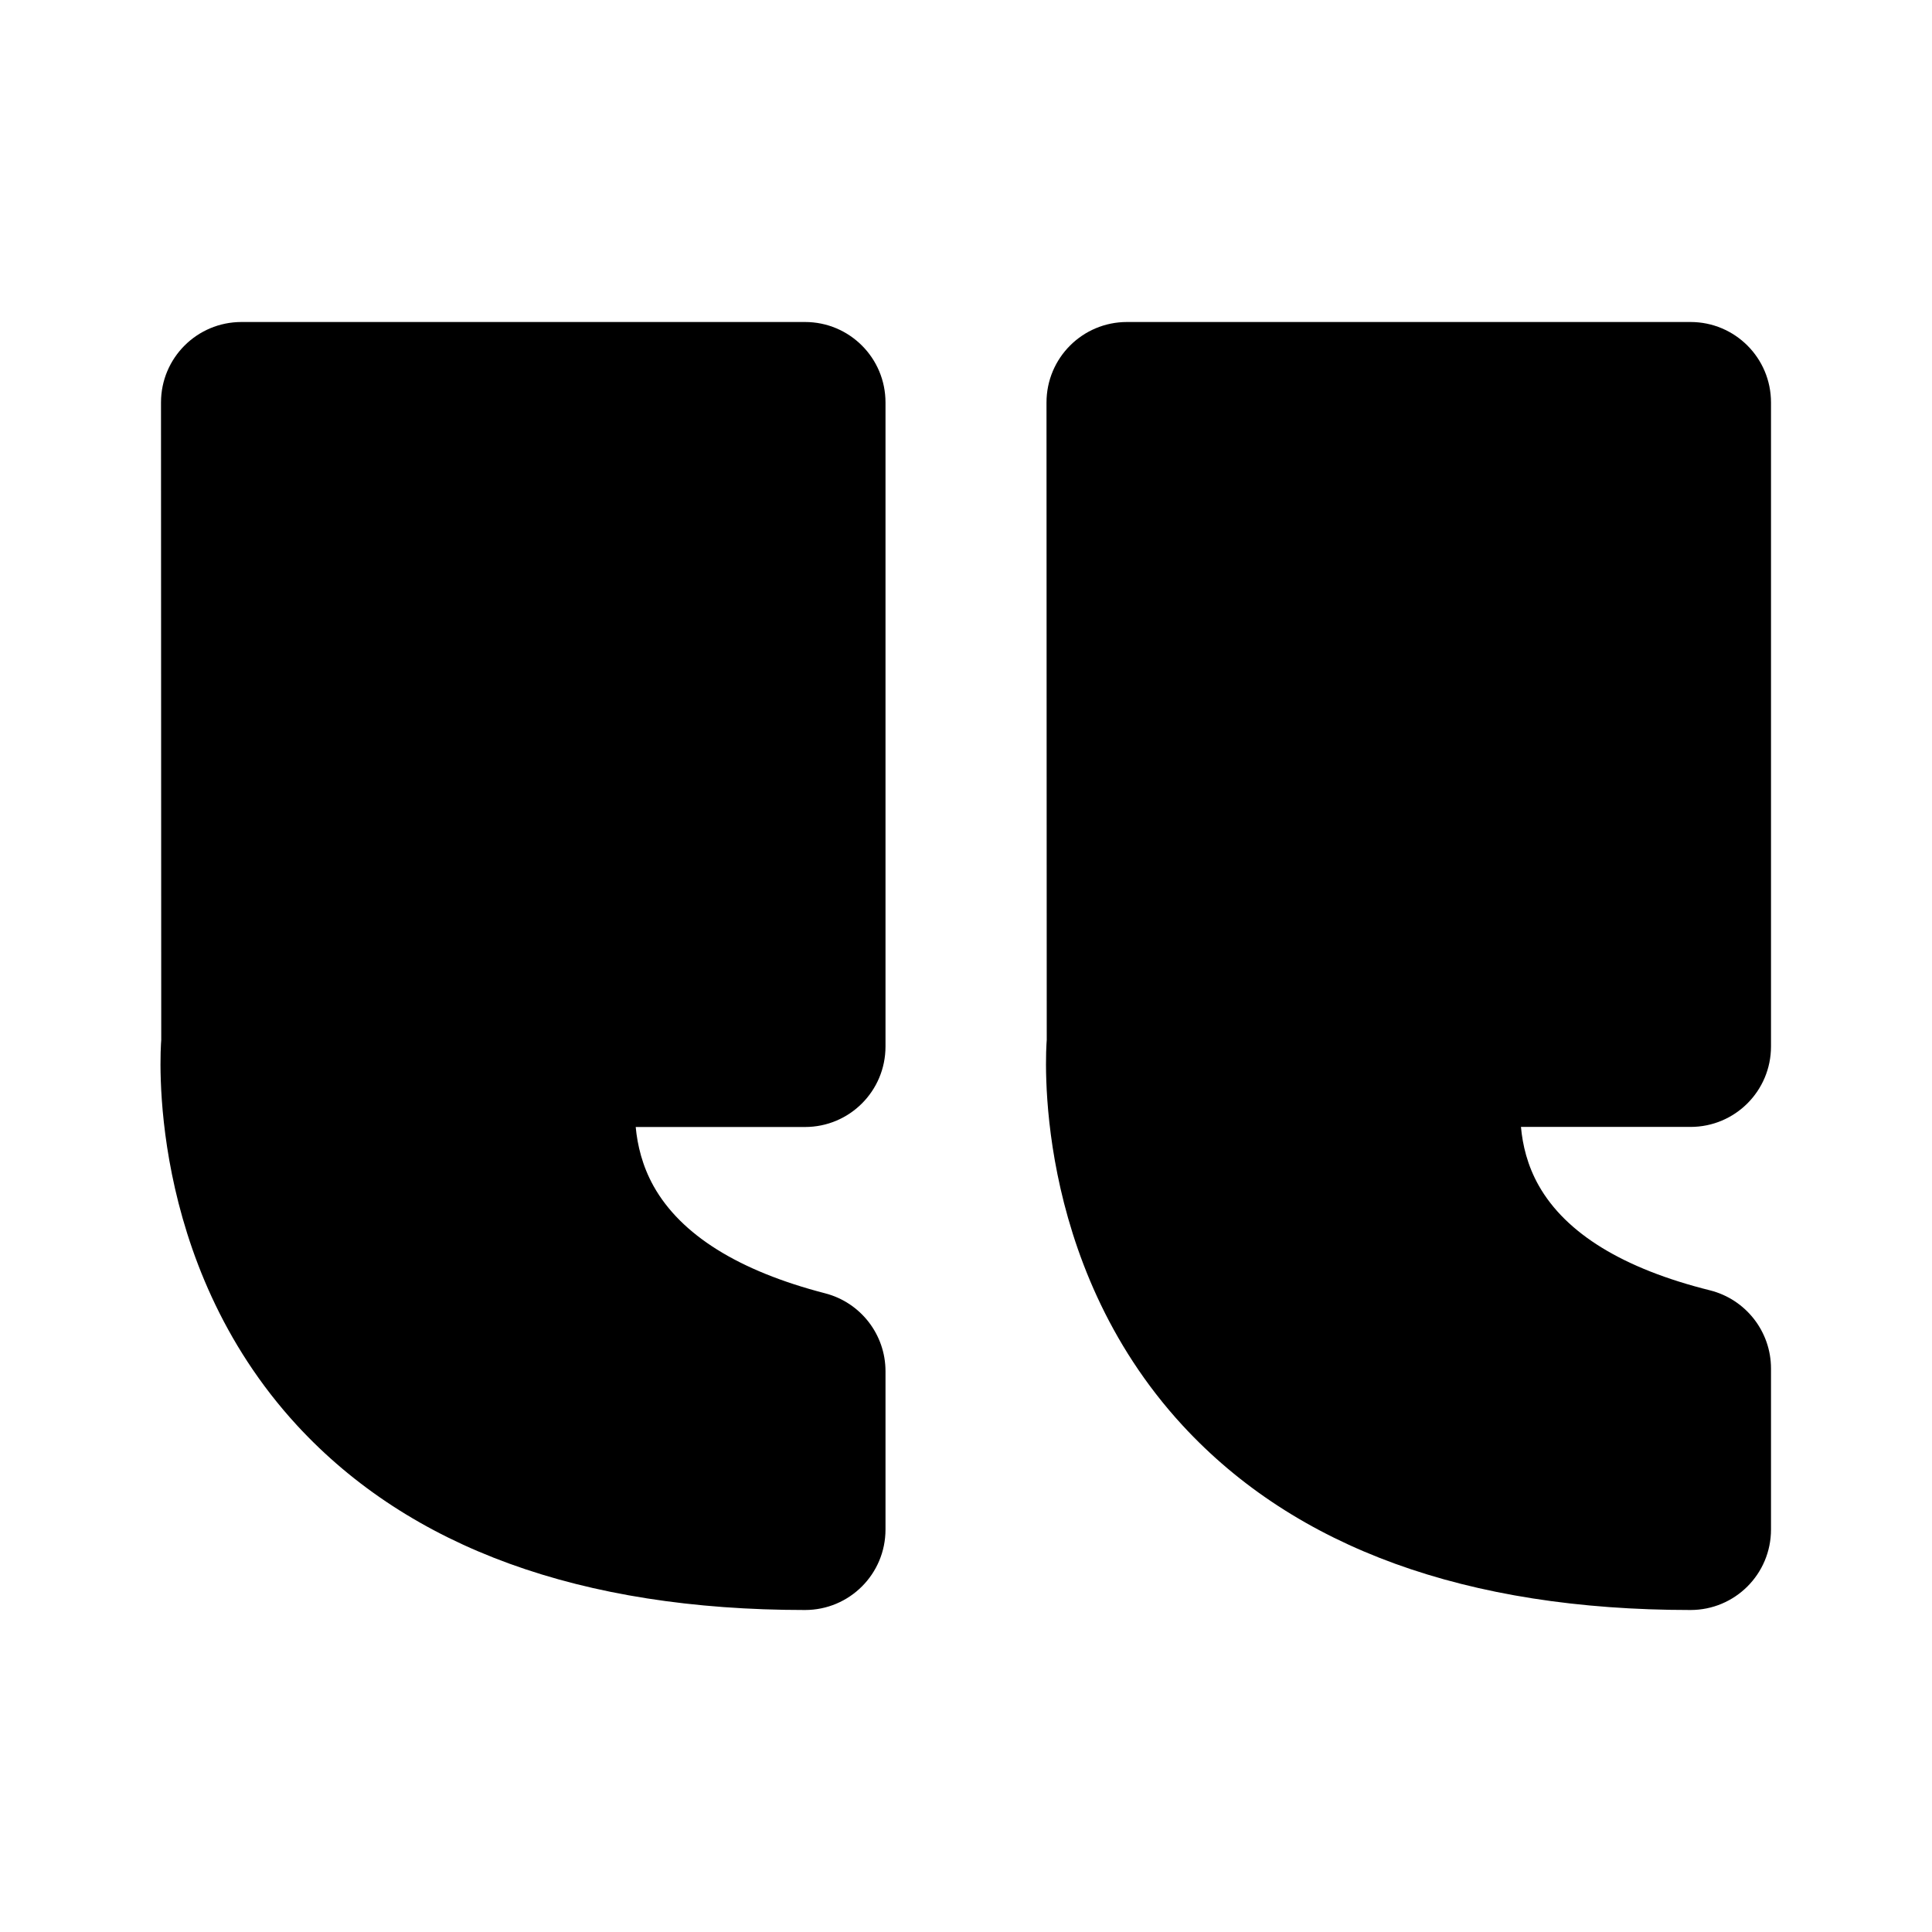
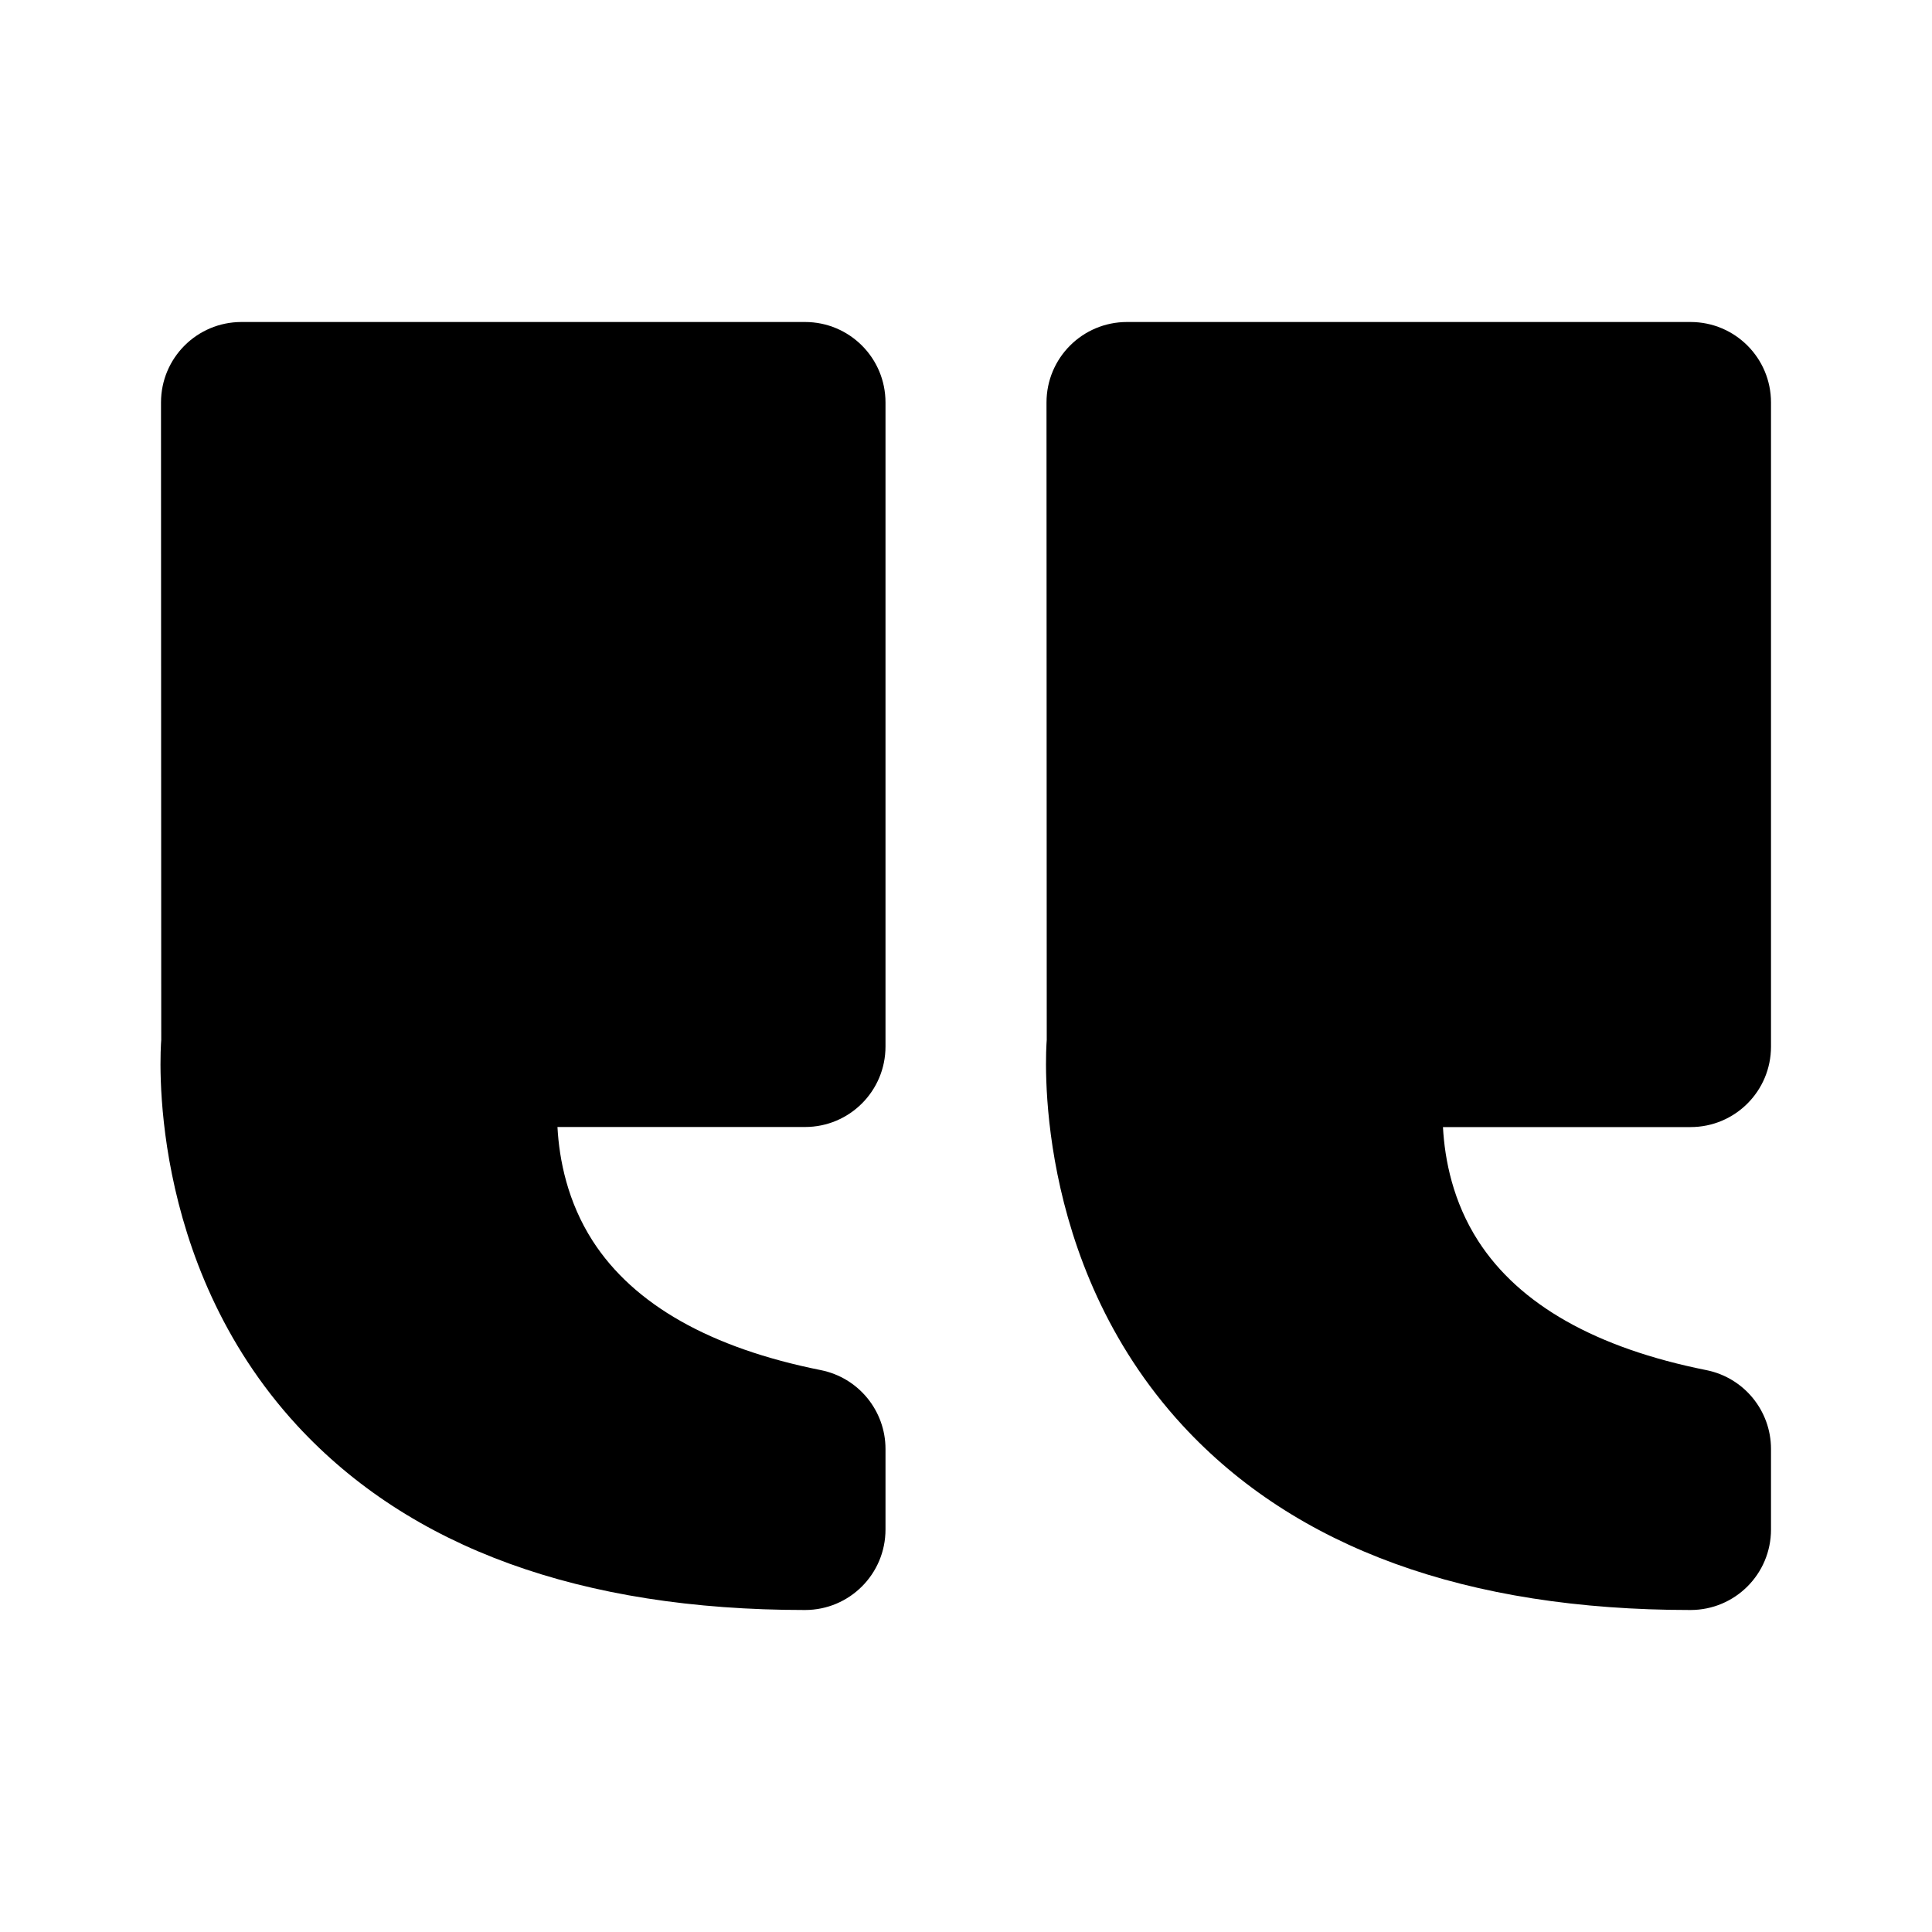
<svg xmlns="http://www.w3.org/2000/svg" width="24" height="24" viewBox="0 0 24 24">
-   <path d="M21 4h-7c-.553 0-1 .447-1 1l.003 7.919c-.009.111-.199 2.741 1.688 4.789C16.094 19.229 18.217 20 21 20c.553 0 1-.447 1-1v-2c0-.459-.313-.859-.758-.971-1.075-.268-1.791-.706-2.128-1.303-.14-.248-.2-.503-.22-.727H21c.553 0 1-.447 1-1V5C22 4.447 21.553 4 21 4zM3.691 17.708C5.094 19.229 7.217 20 10 20c.553 0 1-.447 1-1v-1.966c0-.456-.309-.854-.75-.968-1.074-.278-1.791-.726-2.13-1.33C7.979 14.484 7.918 14.226 7.897 14H10c.553 0 1-.447 1-1V5c0-.553-.447-1-1-1H3C2.447 4 2 4.447 2 5l.003 7.919C1.994 13.03 1.804 15.66 3.691 17.708z" />
+   <path d="M21 4h-7c-.553 0-1 .447-1 1l.003 7.919c-.009.111-.199 2.741 1.688 4.789C16.094 19.229 18.217 20 21 20c.553 0 1-.447 1-1v-1c0-.477-.337-.887-.804-.98-1.37-.274-2.323-.813-2.833-1.604-.313-.486-.416-1.006-.438-1.415H21c.553 0 1-.447 1-1V5C22 4.447 21.553 4 21 4zM10 4H3C2.447 4 2 4.447 2 5l.003 7.919c-.009.111-.199 2.741 1.688 4.789C5.094 19.229 7.217 20 10 20c.553 0 1-.447 1-1v-1c0-.477-.337-.887-.804-.98-1.37-.274-2.323-.813-2.833-1.604C7.05 14.929 6.947 14.409 6.925 14H10c.553 0 1-.447 1-1V5C11 4.447 10.553 4 10 4z" />
</svg>
